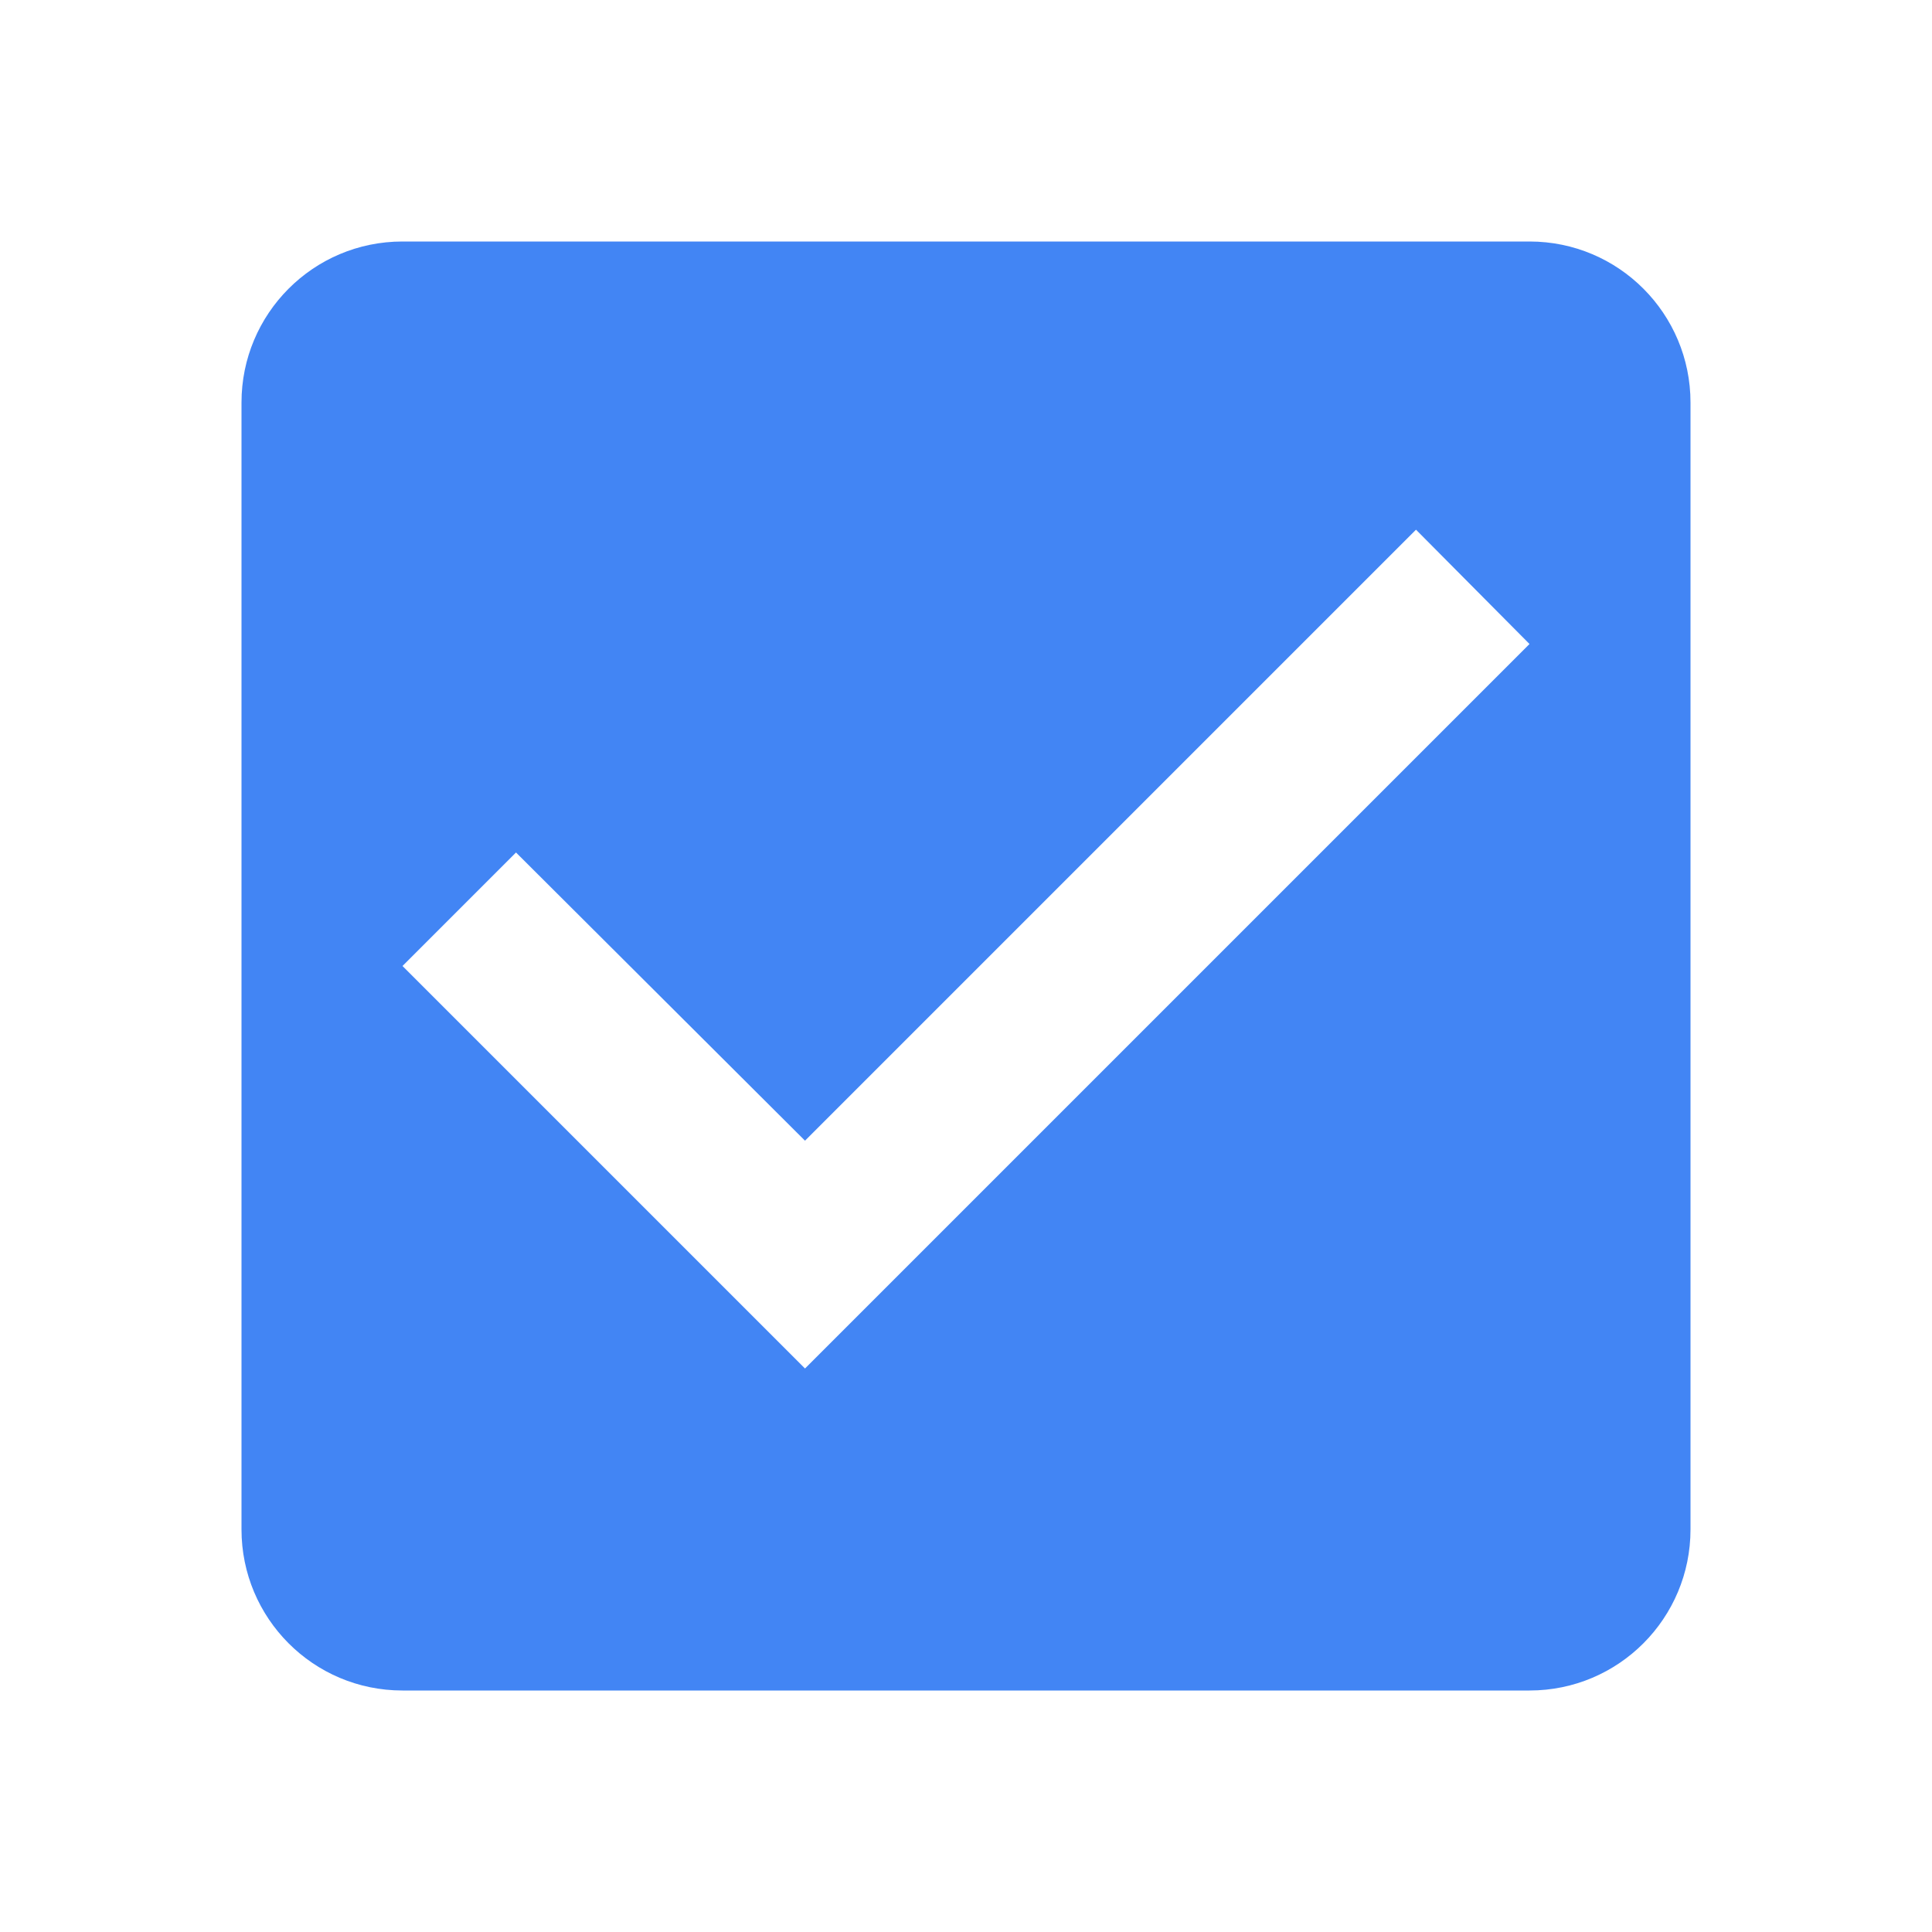
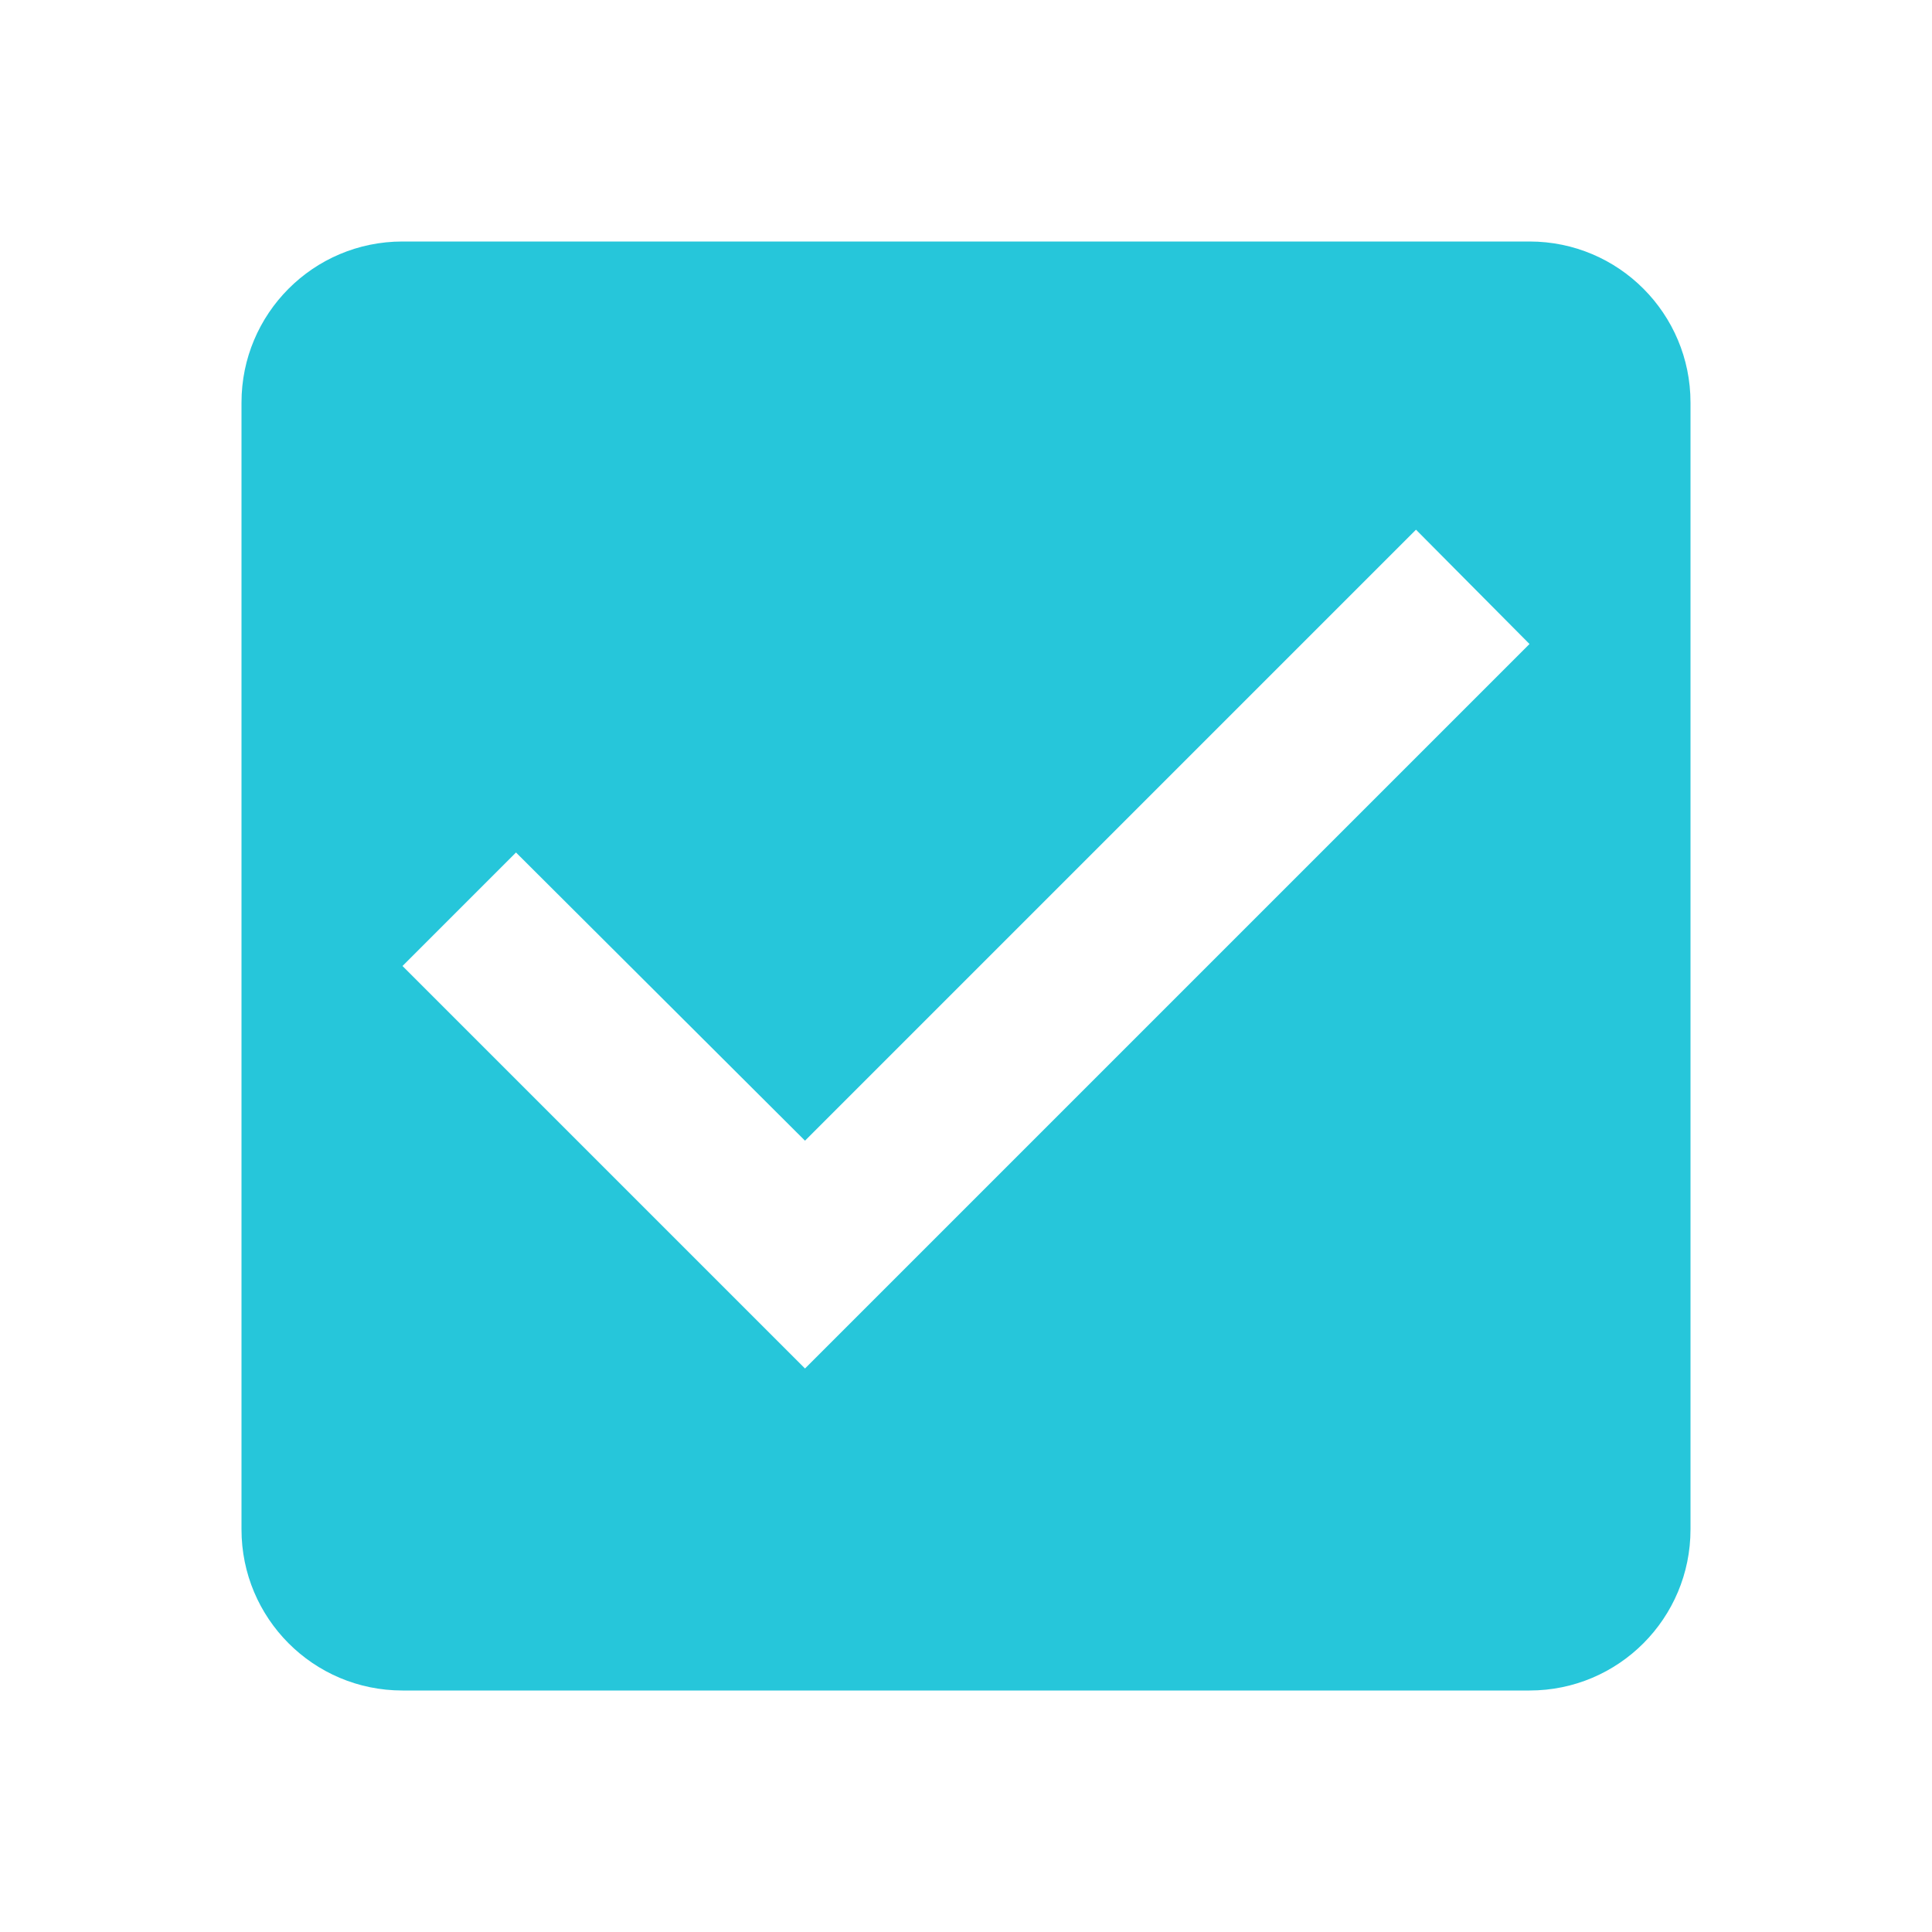
<svg xmlns="http://www.w3.org/2000/svg" width="24" height="24" viewBox="0 0 24 24">
-   <path d="M19 3H5c-1.11 0-2 .9-2 2v14c0 1.1.89 2 2 2h14c1.11 0 2-.9 2-2V5c0-1.1-.89-2-2-2zm-9 14l-5-5 1.41-1.41L10 14.17l7.59-7.59L19 8l-9 9z" fill="#4285F4" />
+   <path d="M19 3H5c-1.11 0-2 .9-2 2v14c0 1.1.89 2 2 2h14c1.11 0 2-.9 2-2V5c0-1.1-.89-2-2-2zm-9 14l-5-5 1.41-1.41L10 14.17l7.59-7.59L19 8l-9 9z" fill="#26C6DA" />
</svg>
